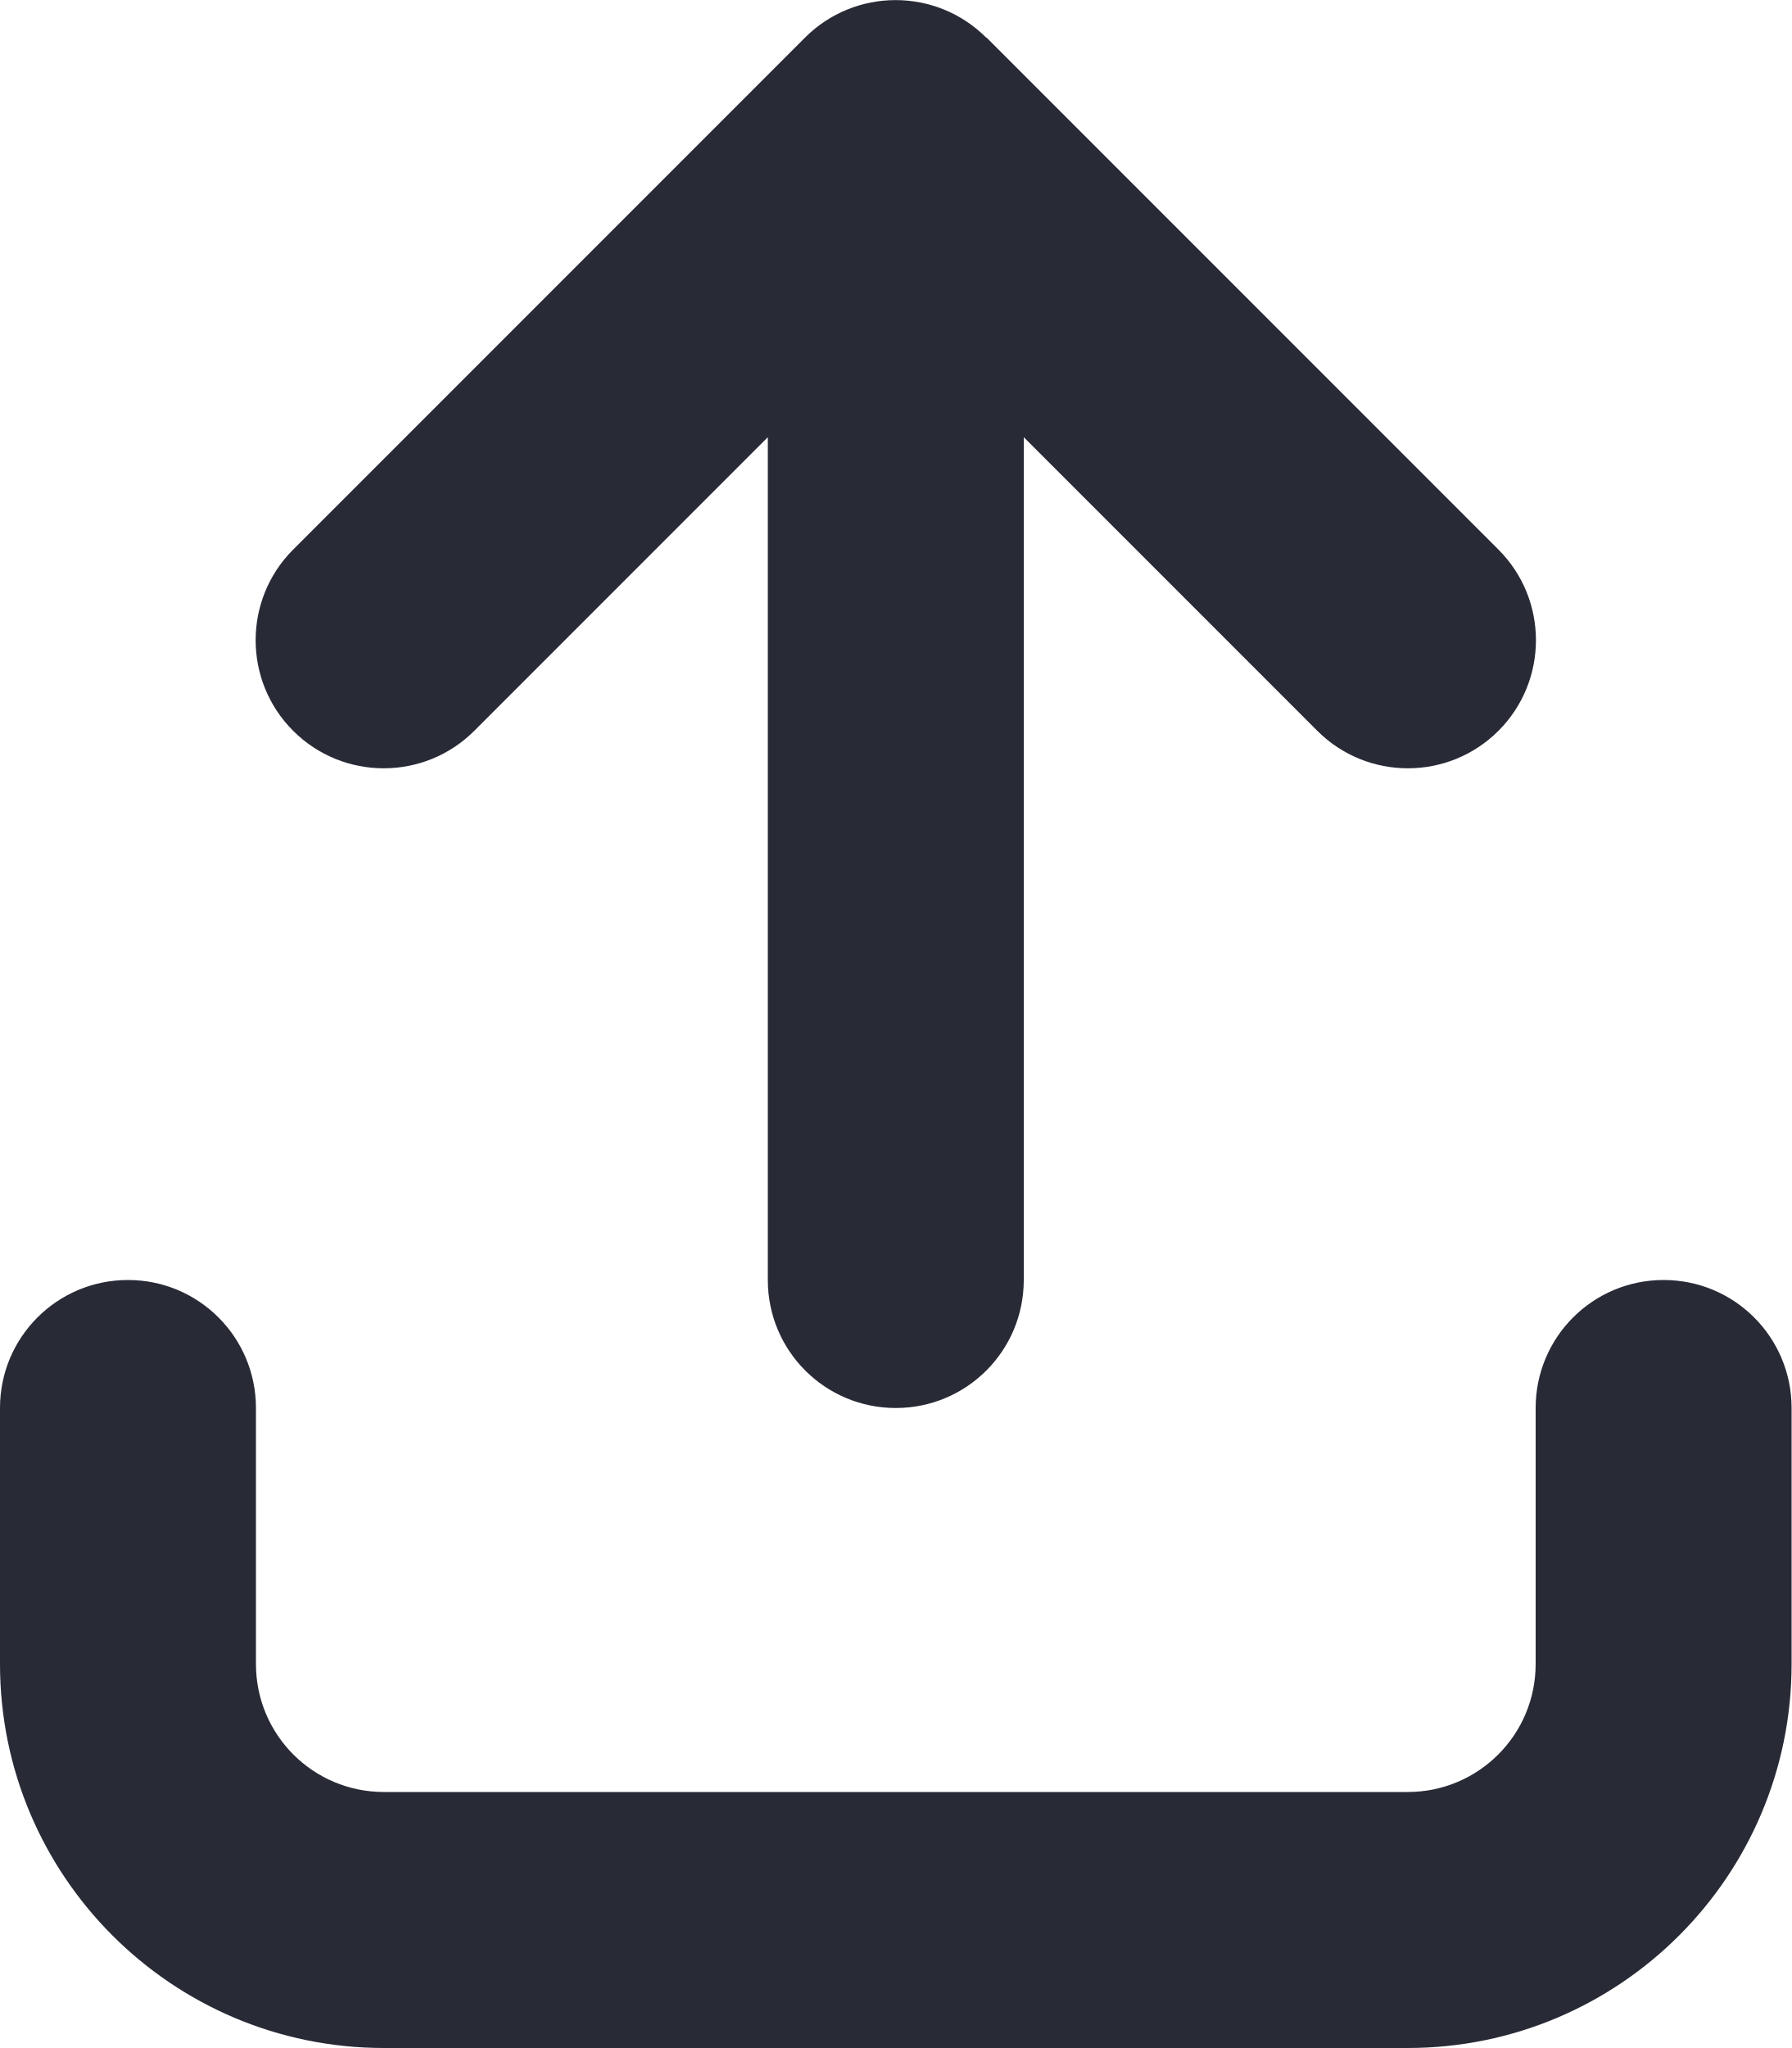
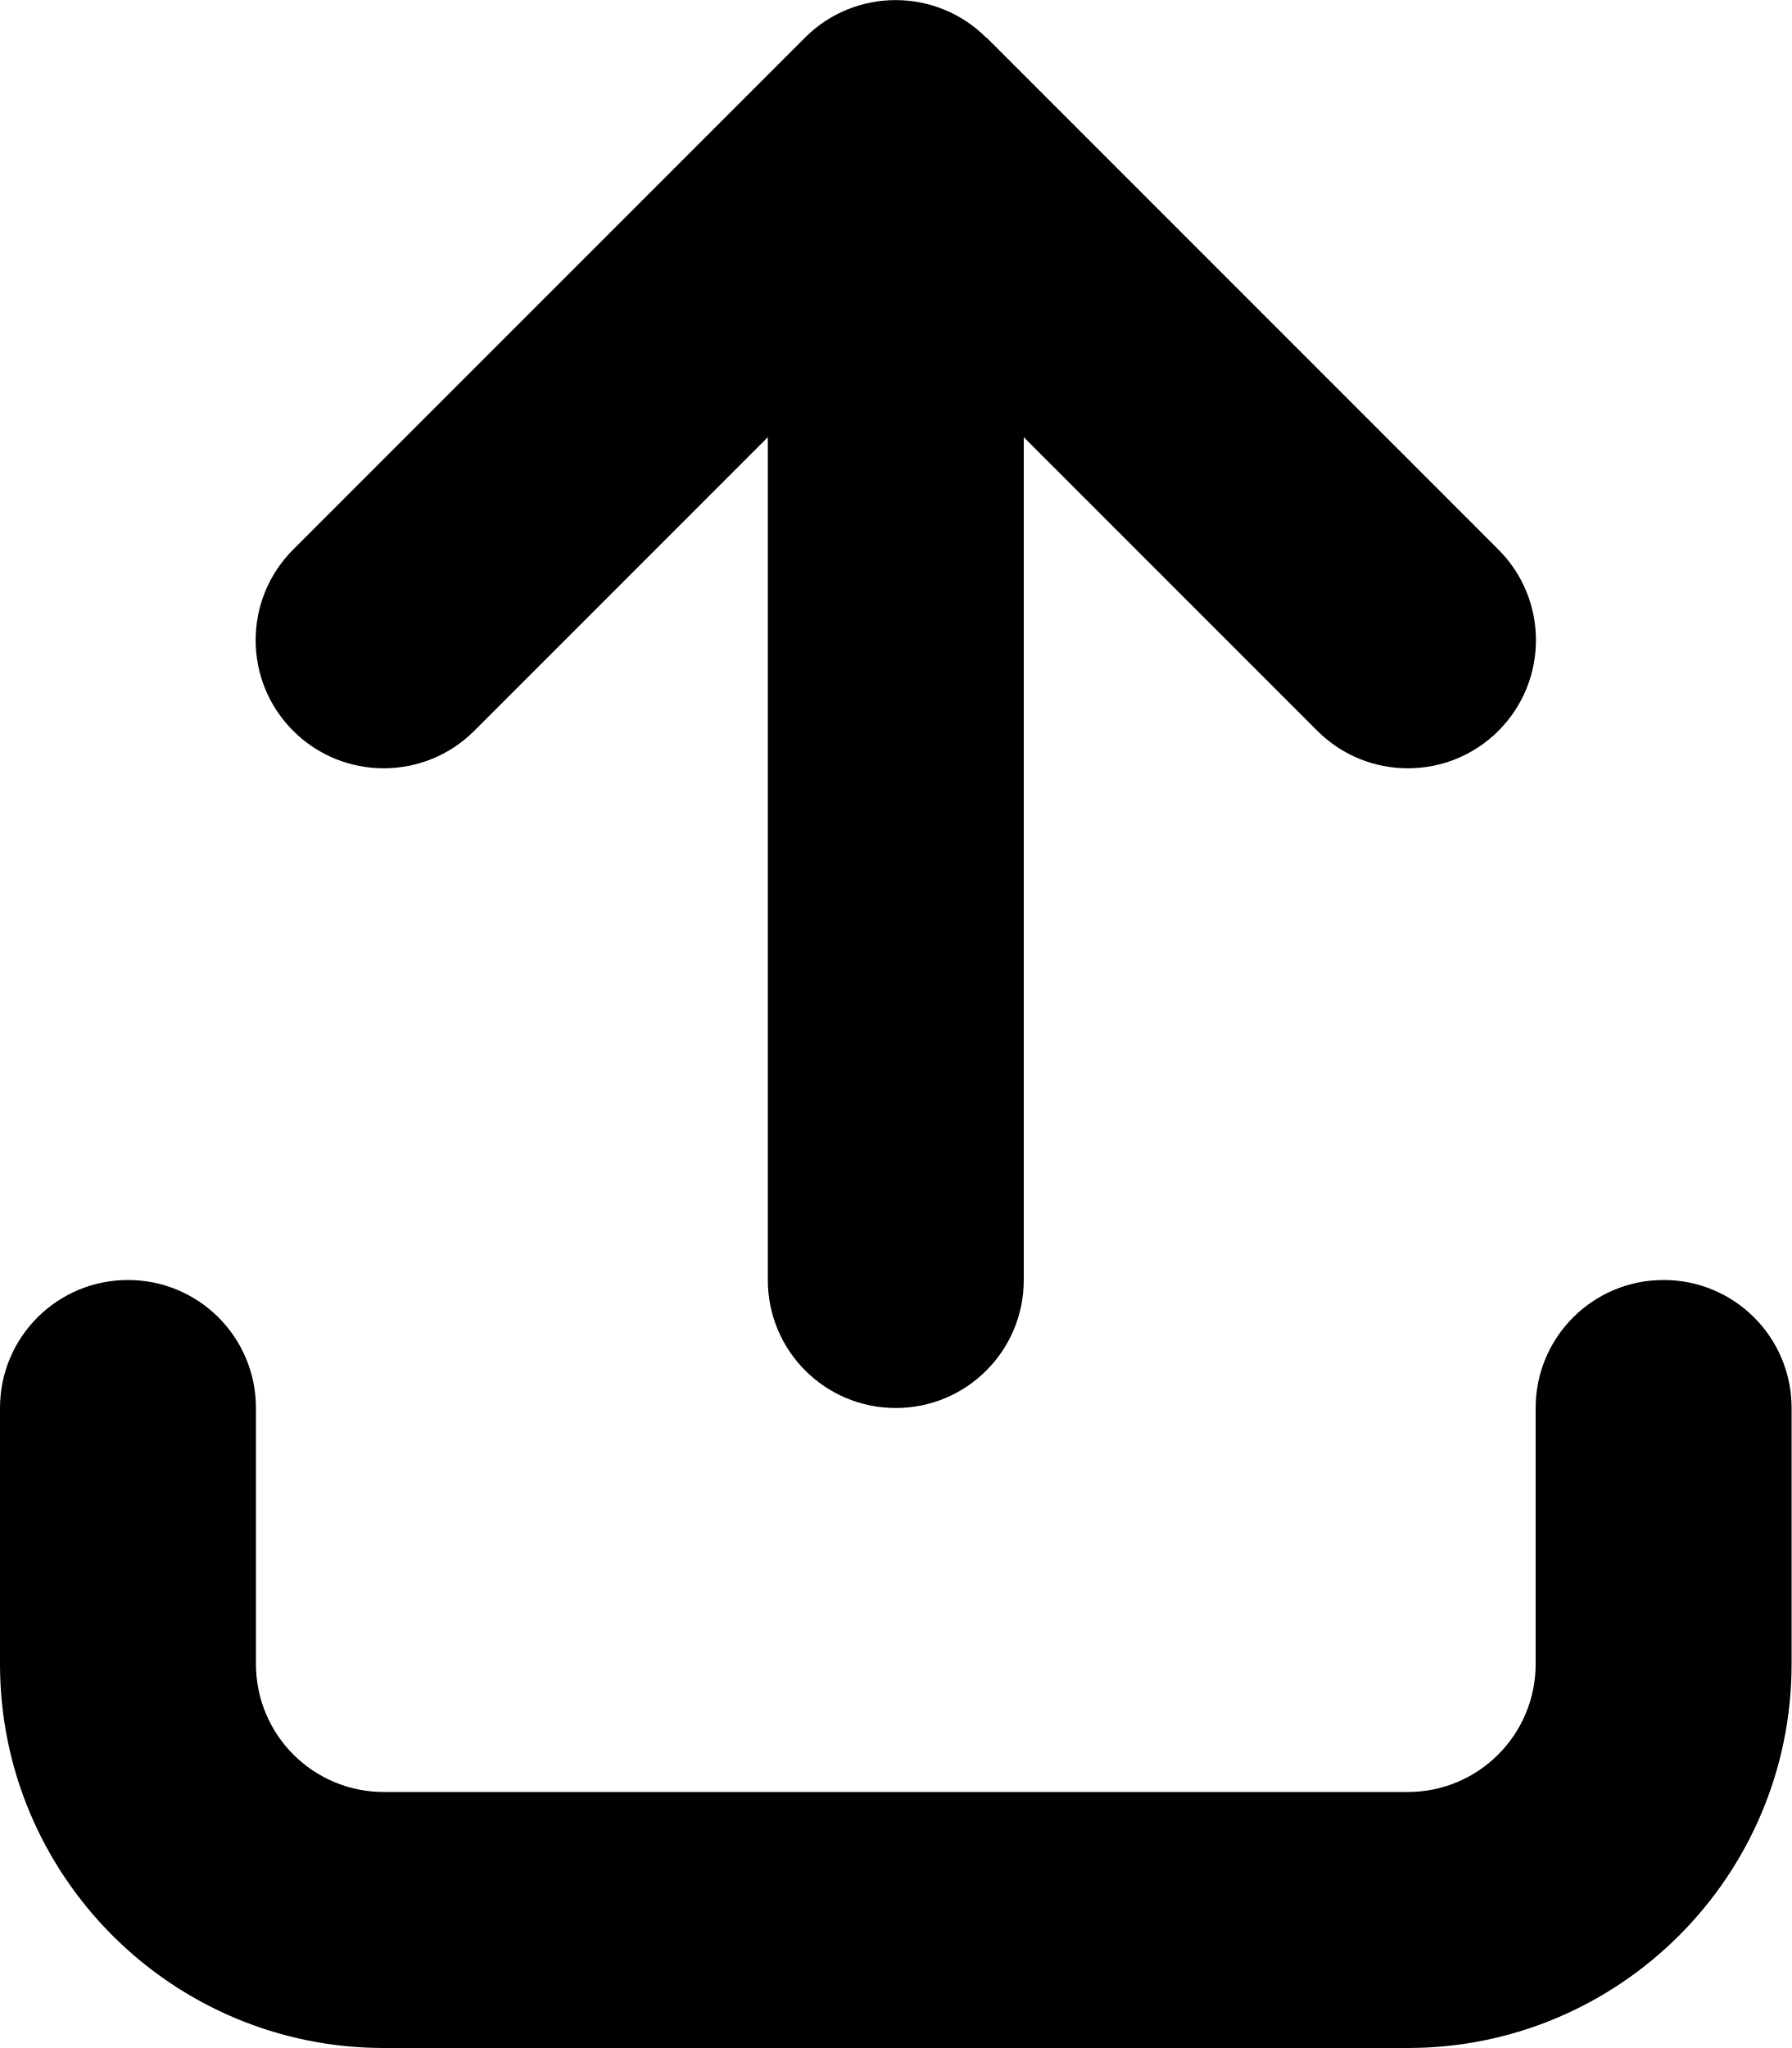
<svg xmlns="http://www.w3.org/2000/svg" viewBox="0 0 448 512">
-   <path fill="#282a36" d="M246.6 9.4c-12.5-12.5-32.8-12.5-45.3 0l-128 128c-12.5 12.5-12.5 32.8 0 45.3s32.8 12.5 45.3 0L192 109.3 192 320c0 17.7 14.3 32 32 32s32-14.3 32-32l0-210.7 73.4 73.4c12.5 12.5 32.8 12.5 45.3 0s12.5-32.8 0-45.3l-128-128zM64 352c0-17.7-14.3-32-32-32s-32 14.3-32 32l0 64c0 53 43 96 96 96l256 0c53 0 96-43 96-96l0-64c0-17.7-14.3-32-32-32s-32 14.3-32 32l0 64c0 17.7-14.3 32-32 32L96 448c-17.7 0-32-14.3-32-32l0-64z" />
+   <path fill="black" d="M246.6 9.4c-12.5-12.5-32.8-12.5-45.3 0l-128 128c-12.5 12.5-12.5 32.8 0 45.3s32.8 12.5 45.3 0L192 109.3 192 320c0 17.7 14.3 32 32 32s32-14.3 32-32l0-210.7 73.4 73.4c12.5 12.5 32.8 12.5 45.3 0s12.5-32.8 0-45.3l-128-128zM64 352c0-17.7-14.3-32-32-32s-32 14.3-32 32l0 64c0 53 43 96 96 96l256 0c53 0 96-43 96-96l0-64c0-17.7-14.3-32-32-32s-32 14.3-32 32l0 64c0 17.7-14.3 32-32 32L96 448c-17.7 0-32-14.3-32-32l0-64z" />
</svg>
